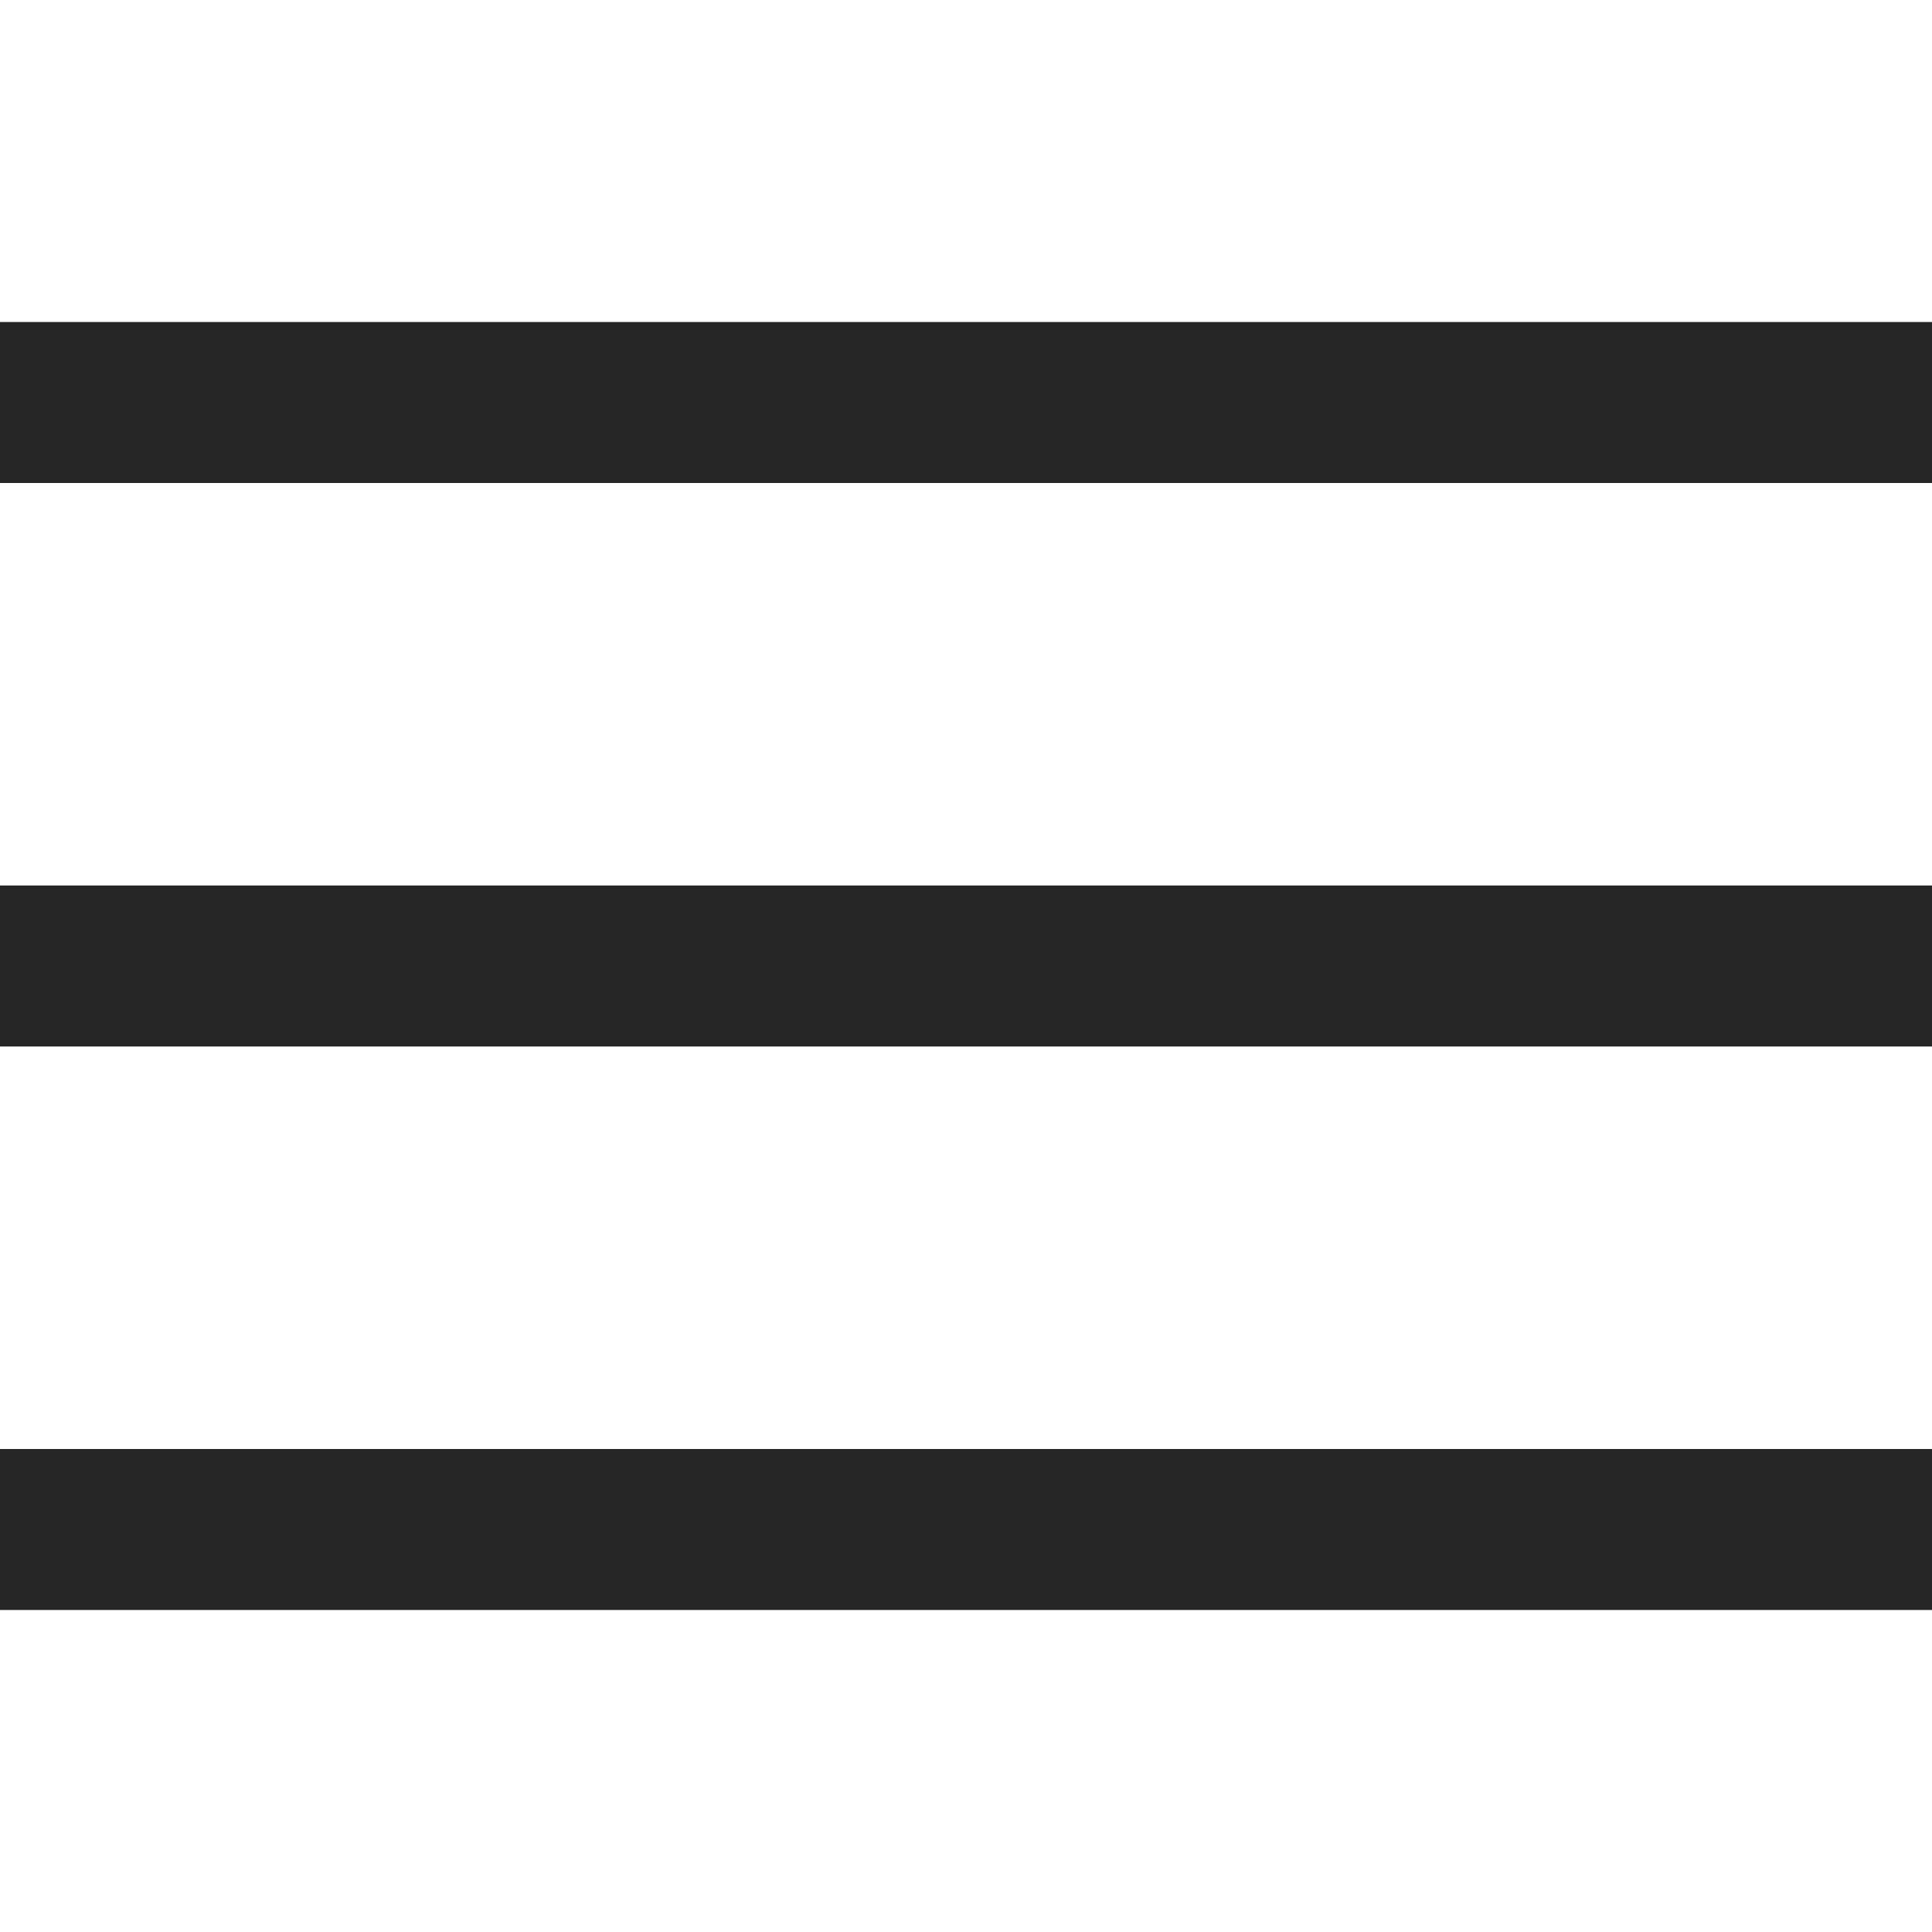
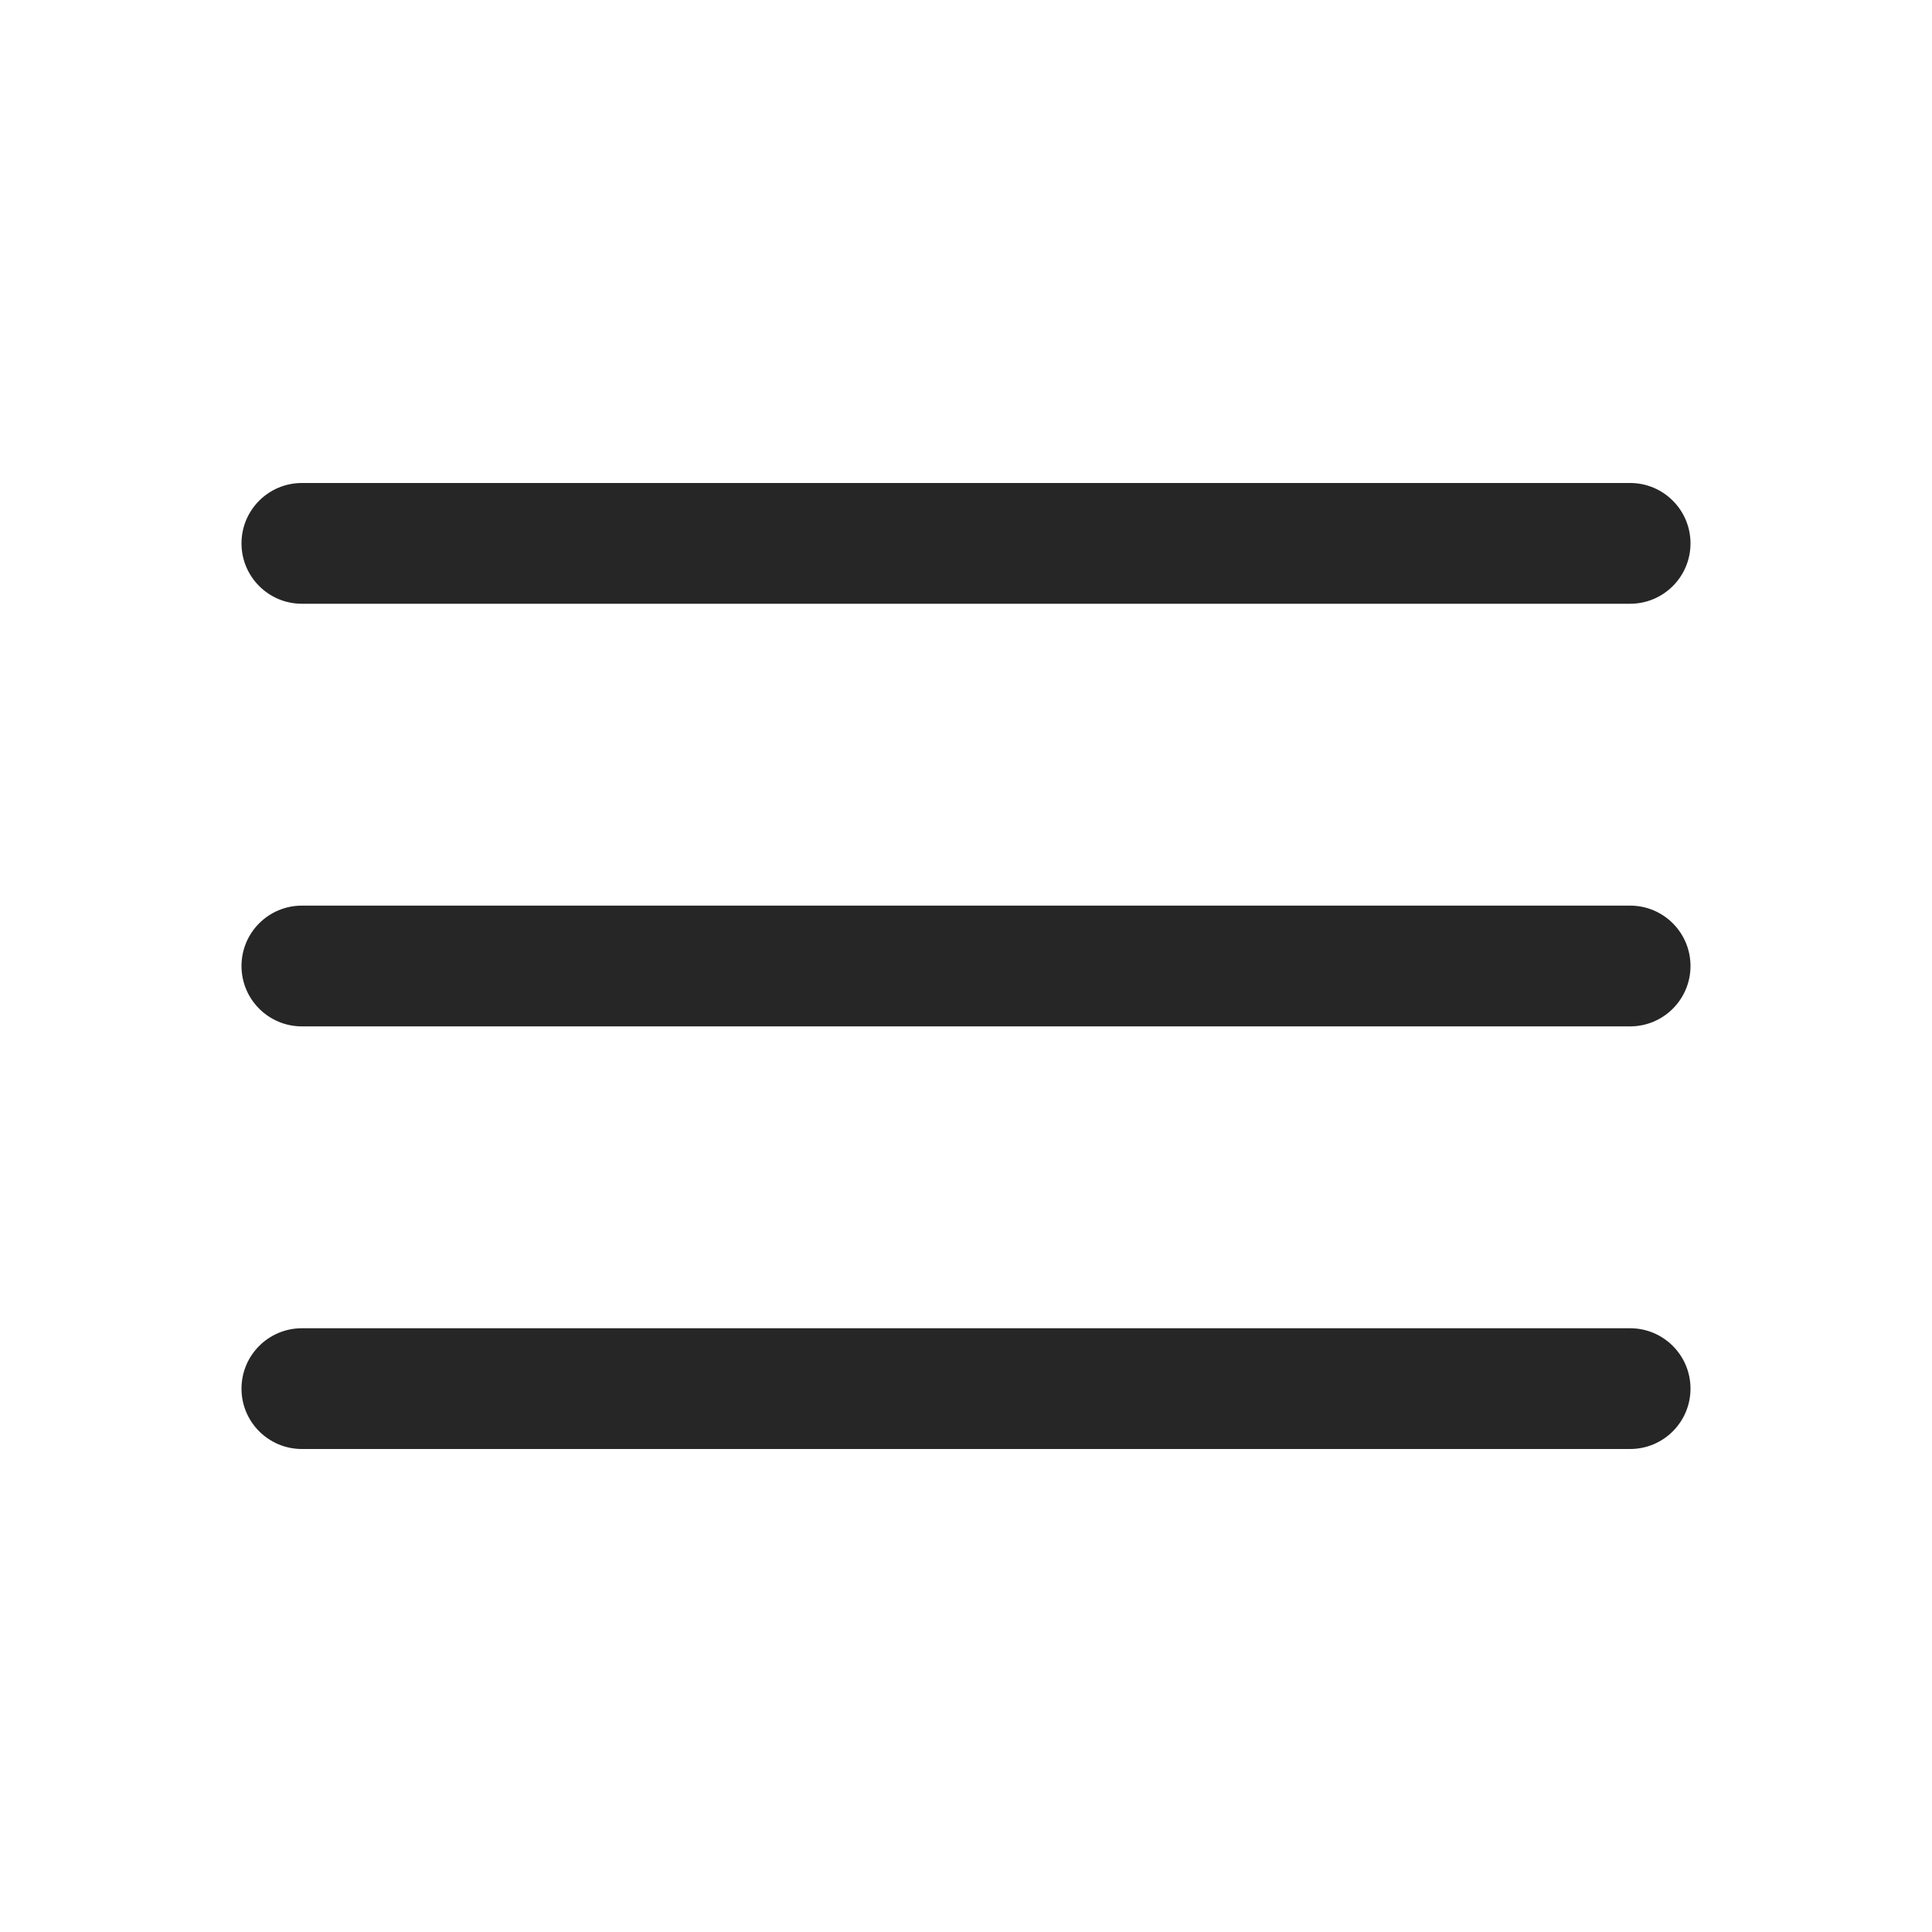
- <svg xmlns="http://www.w3.org/2000/svg" fill="#262626" id="Layer_1" data-name="Layer 1" viewBox="0 0 24 24" width="512" height="512">
-   <rect y="11" width="24" height="2" />
-   <rect y="4" width="24" height="2" />
-   <rect y="18" width="24" height="2" />
+ <svg xmlns="http://www.w3.org/2000/svg" viewBox="0 0 24 24" fill="#262626" class="size-6">
+   <path fill-rule="evenodd" d="M3 6.75A.75.75 0 0 1 3.75 6h16.5a.75.75 0 0 1 0 1.5H3.75A.75.75 0 0 1 3 6.75ZM3 12a.75.75 0 0 1 .75-.75h16.5a.75.75 0 0 1 0 1.5H3.75A.75.75 0 0 1 3 12Zm0 5.25a.75.75 0 0 1 .75-.75h16.5a.75.75 0 0 1 0 1.5H3.75a.75.75 0 0 1-.75-.75Z" clip-rule="evenodd" />
</svg>
